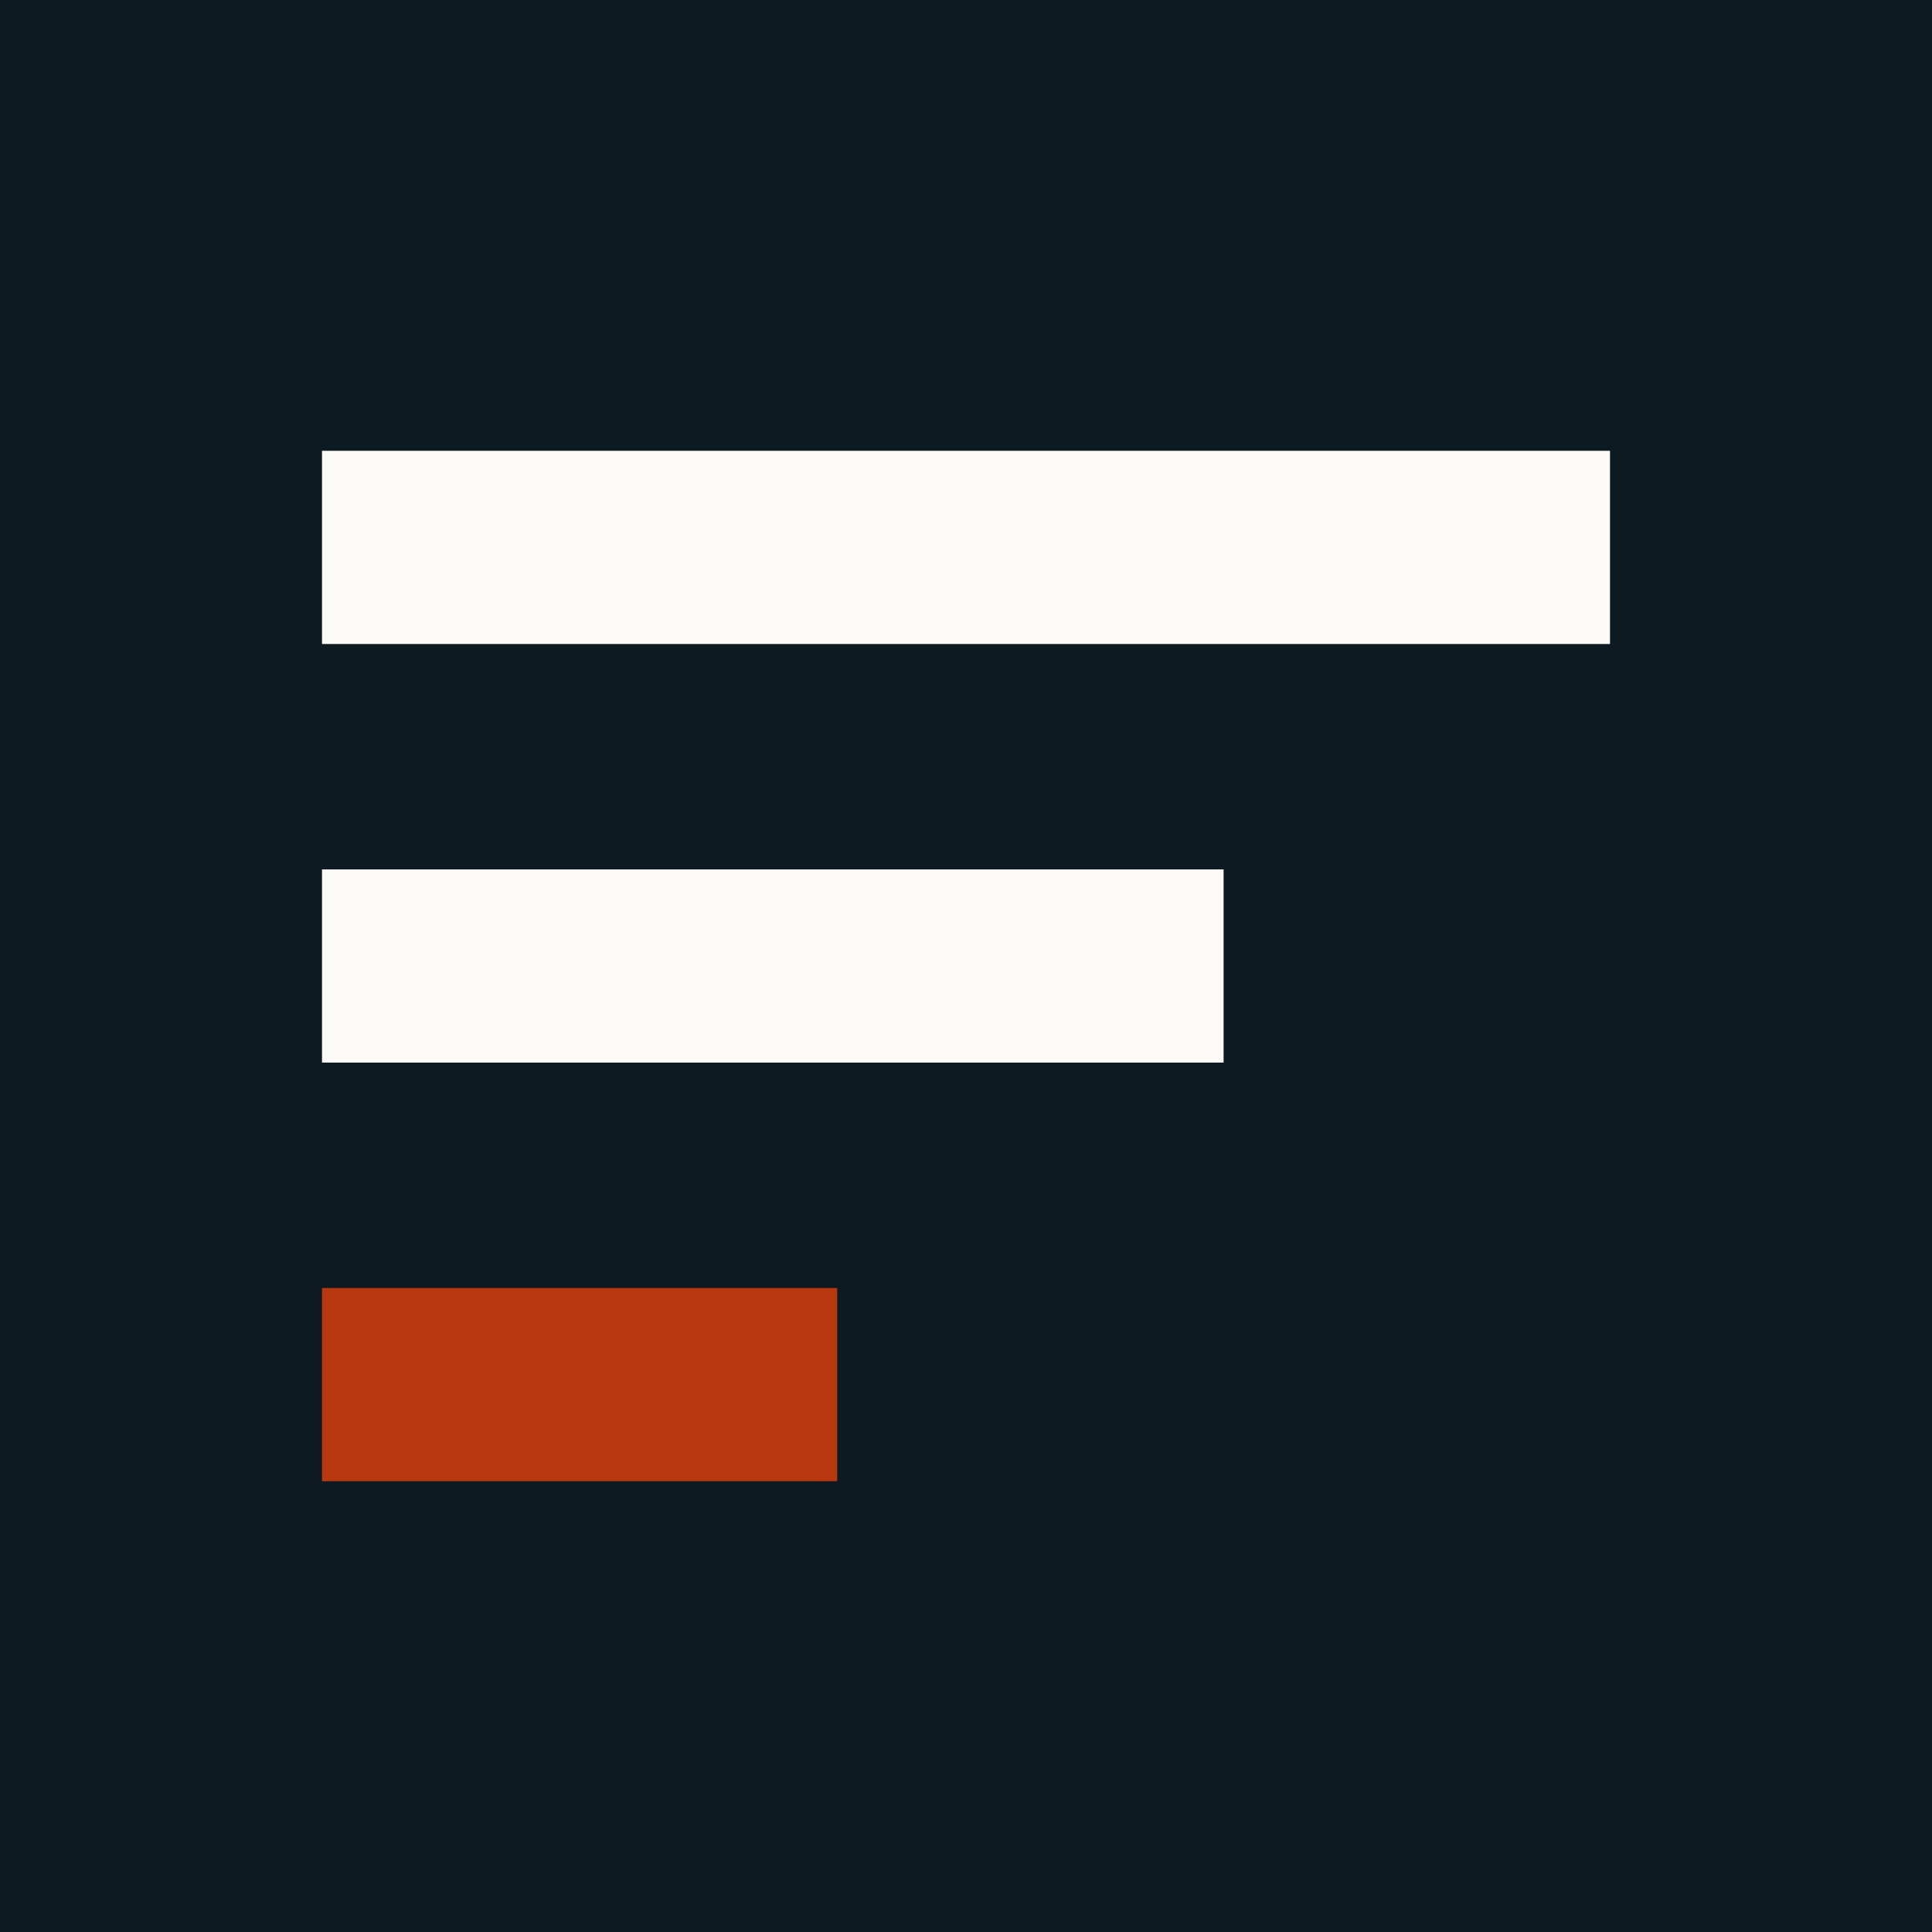
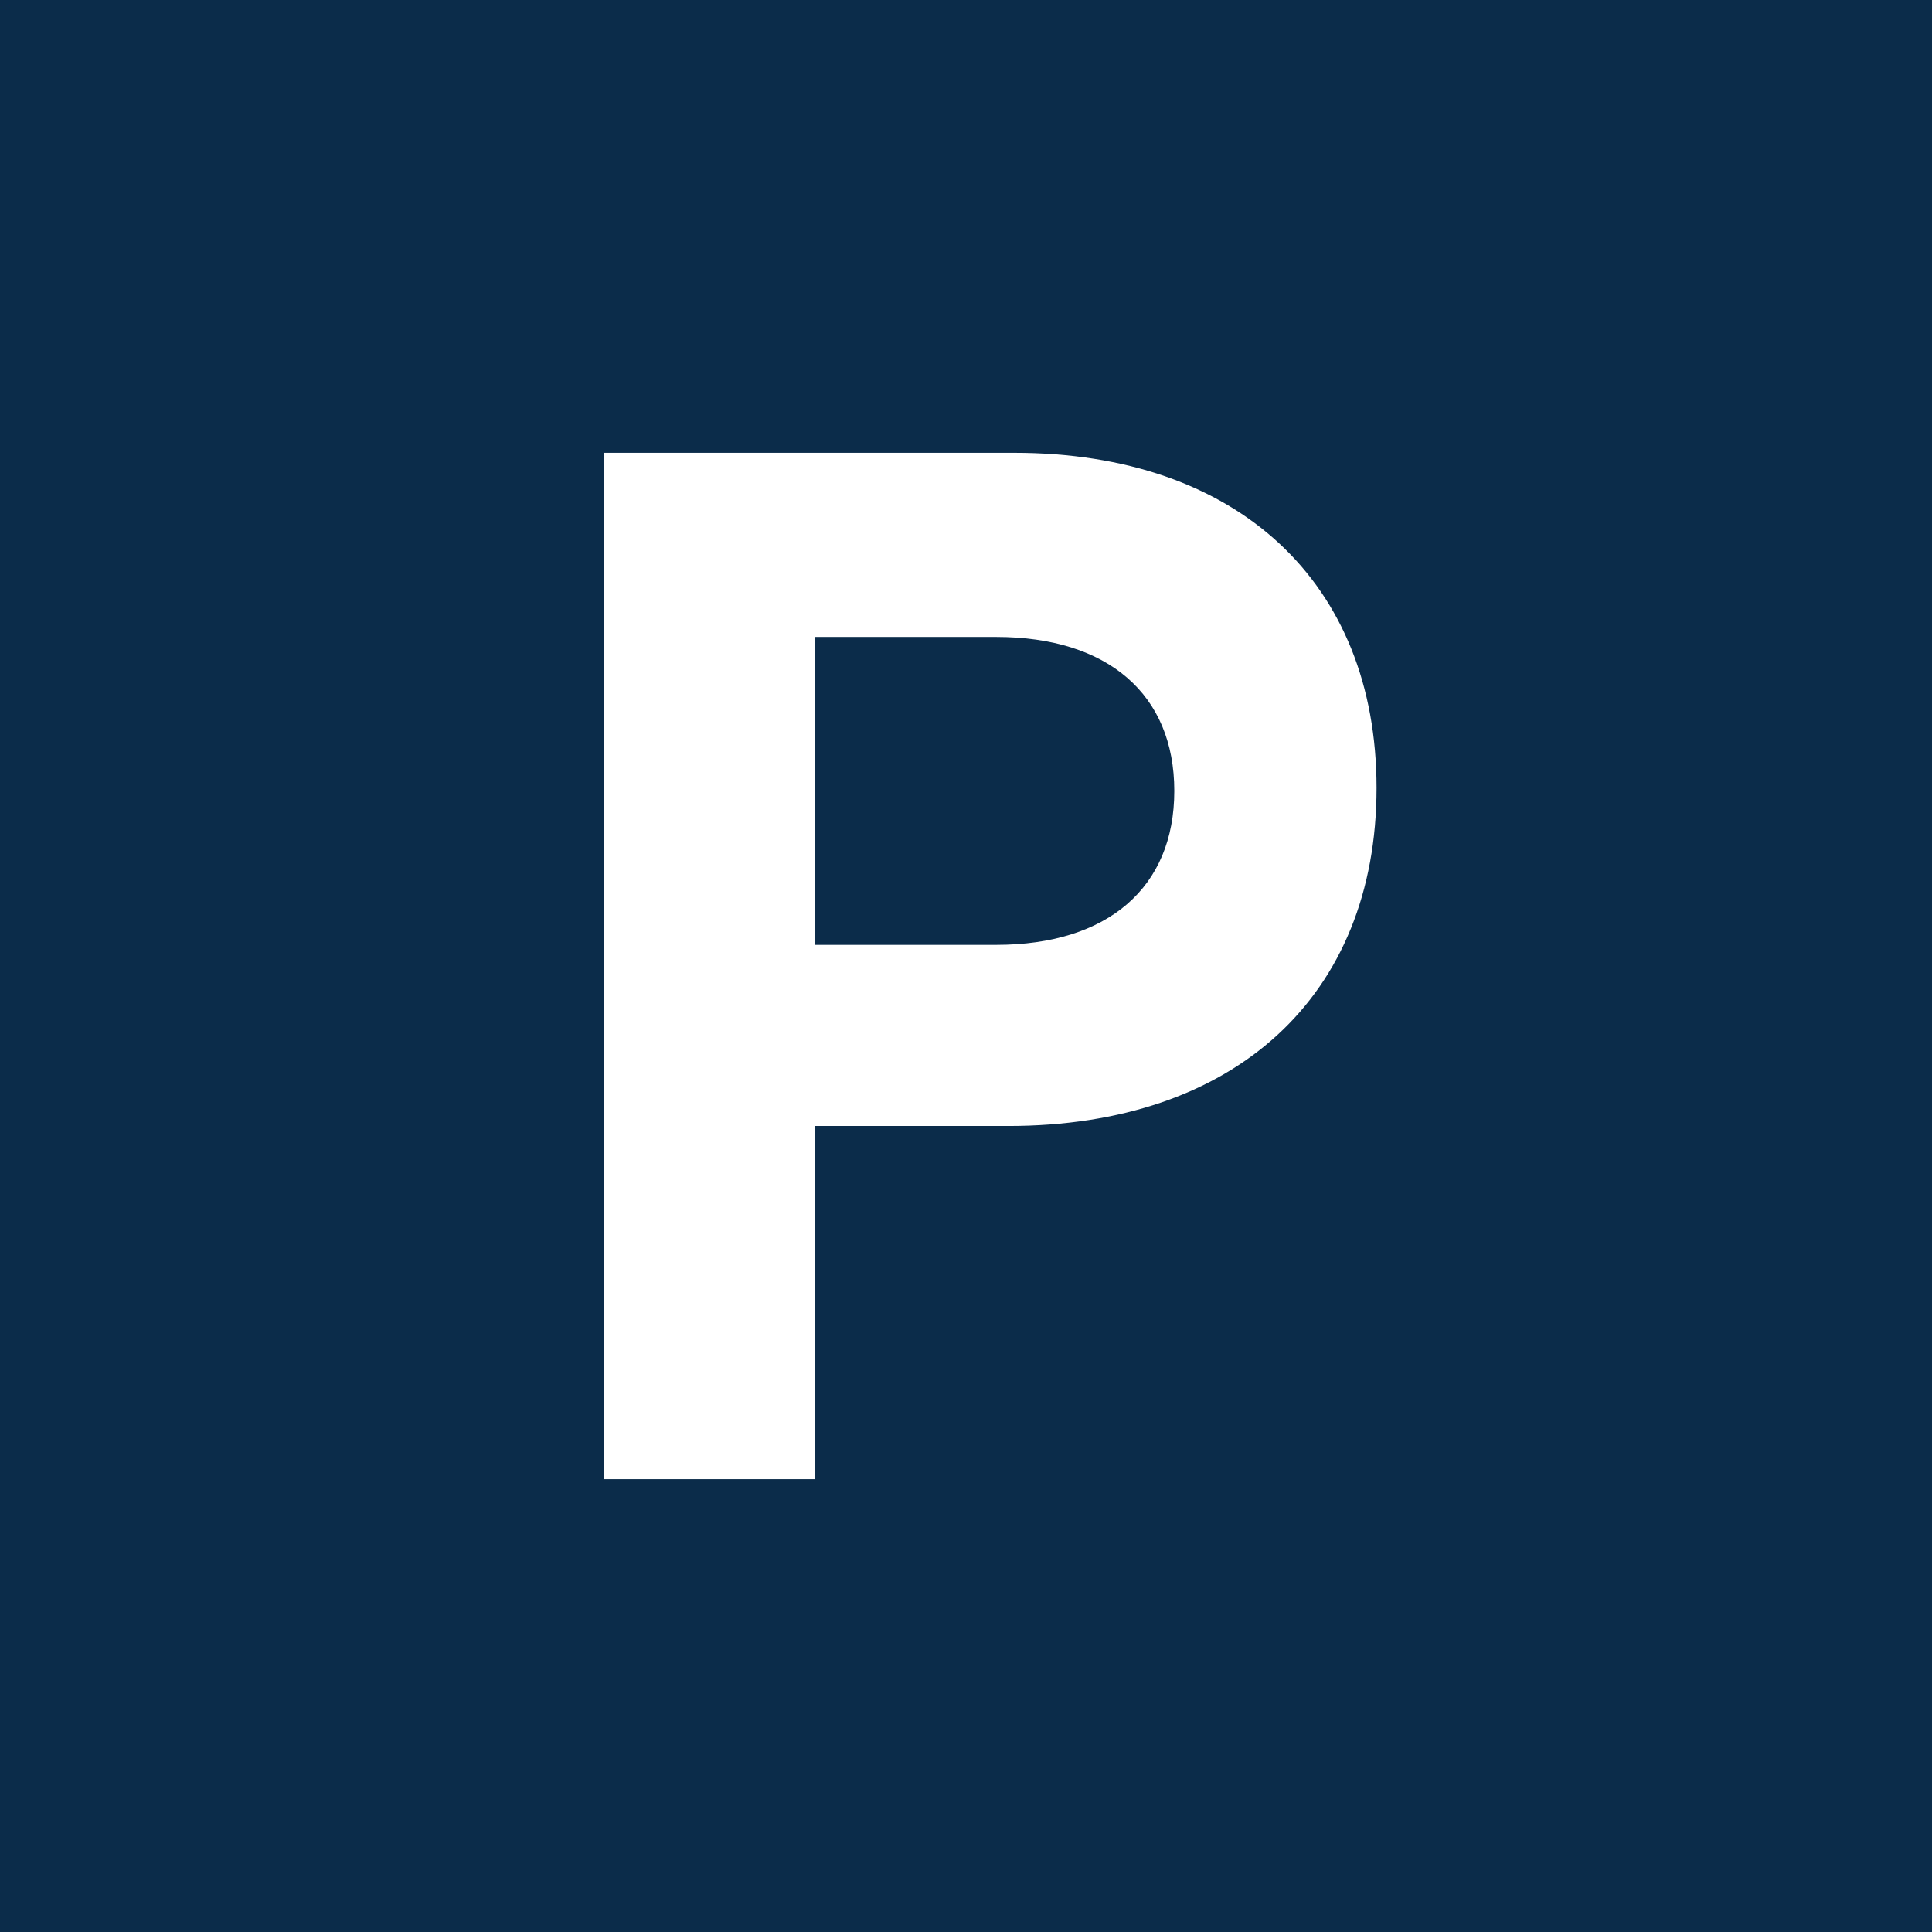
- <svg xmlns="http://www.w3.org/2000/svg" viewBox="0 0 30 30">
-   <rect width="30" height="30" fill="#0E1A21" />
-   <rect x="5" y="7" width="20" height="3" fill="#FCFBF8" />
-   <rect x="5" y="13.5" width="14" height="3" fill="#FCFBF8" />
-   <rect x="5" y="20" width="8" height="3" fill="#B8390F" />
+ <svg xmlns="http://www.w3.org/2000/svg" viewBox="0 0 64 64">
+   <rect width="64" height="64" fill="#0B2C4A" />
+   <path d="M20 15h13.6c7.4 0 12 4.3 12 11.1 0 6.9-4.7 11.2-12.2 11.2H27V49h-7V15zm7 6.1v10.2h6c3.7 0 5.9-1.9 5.9-5.1 0-3.2-2.2-5.1-5.9-5.1h-6z" fill="#FFFFFF" />
</svg>
